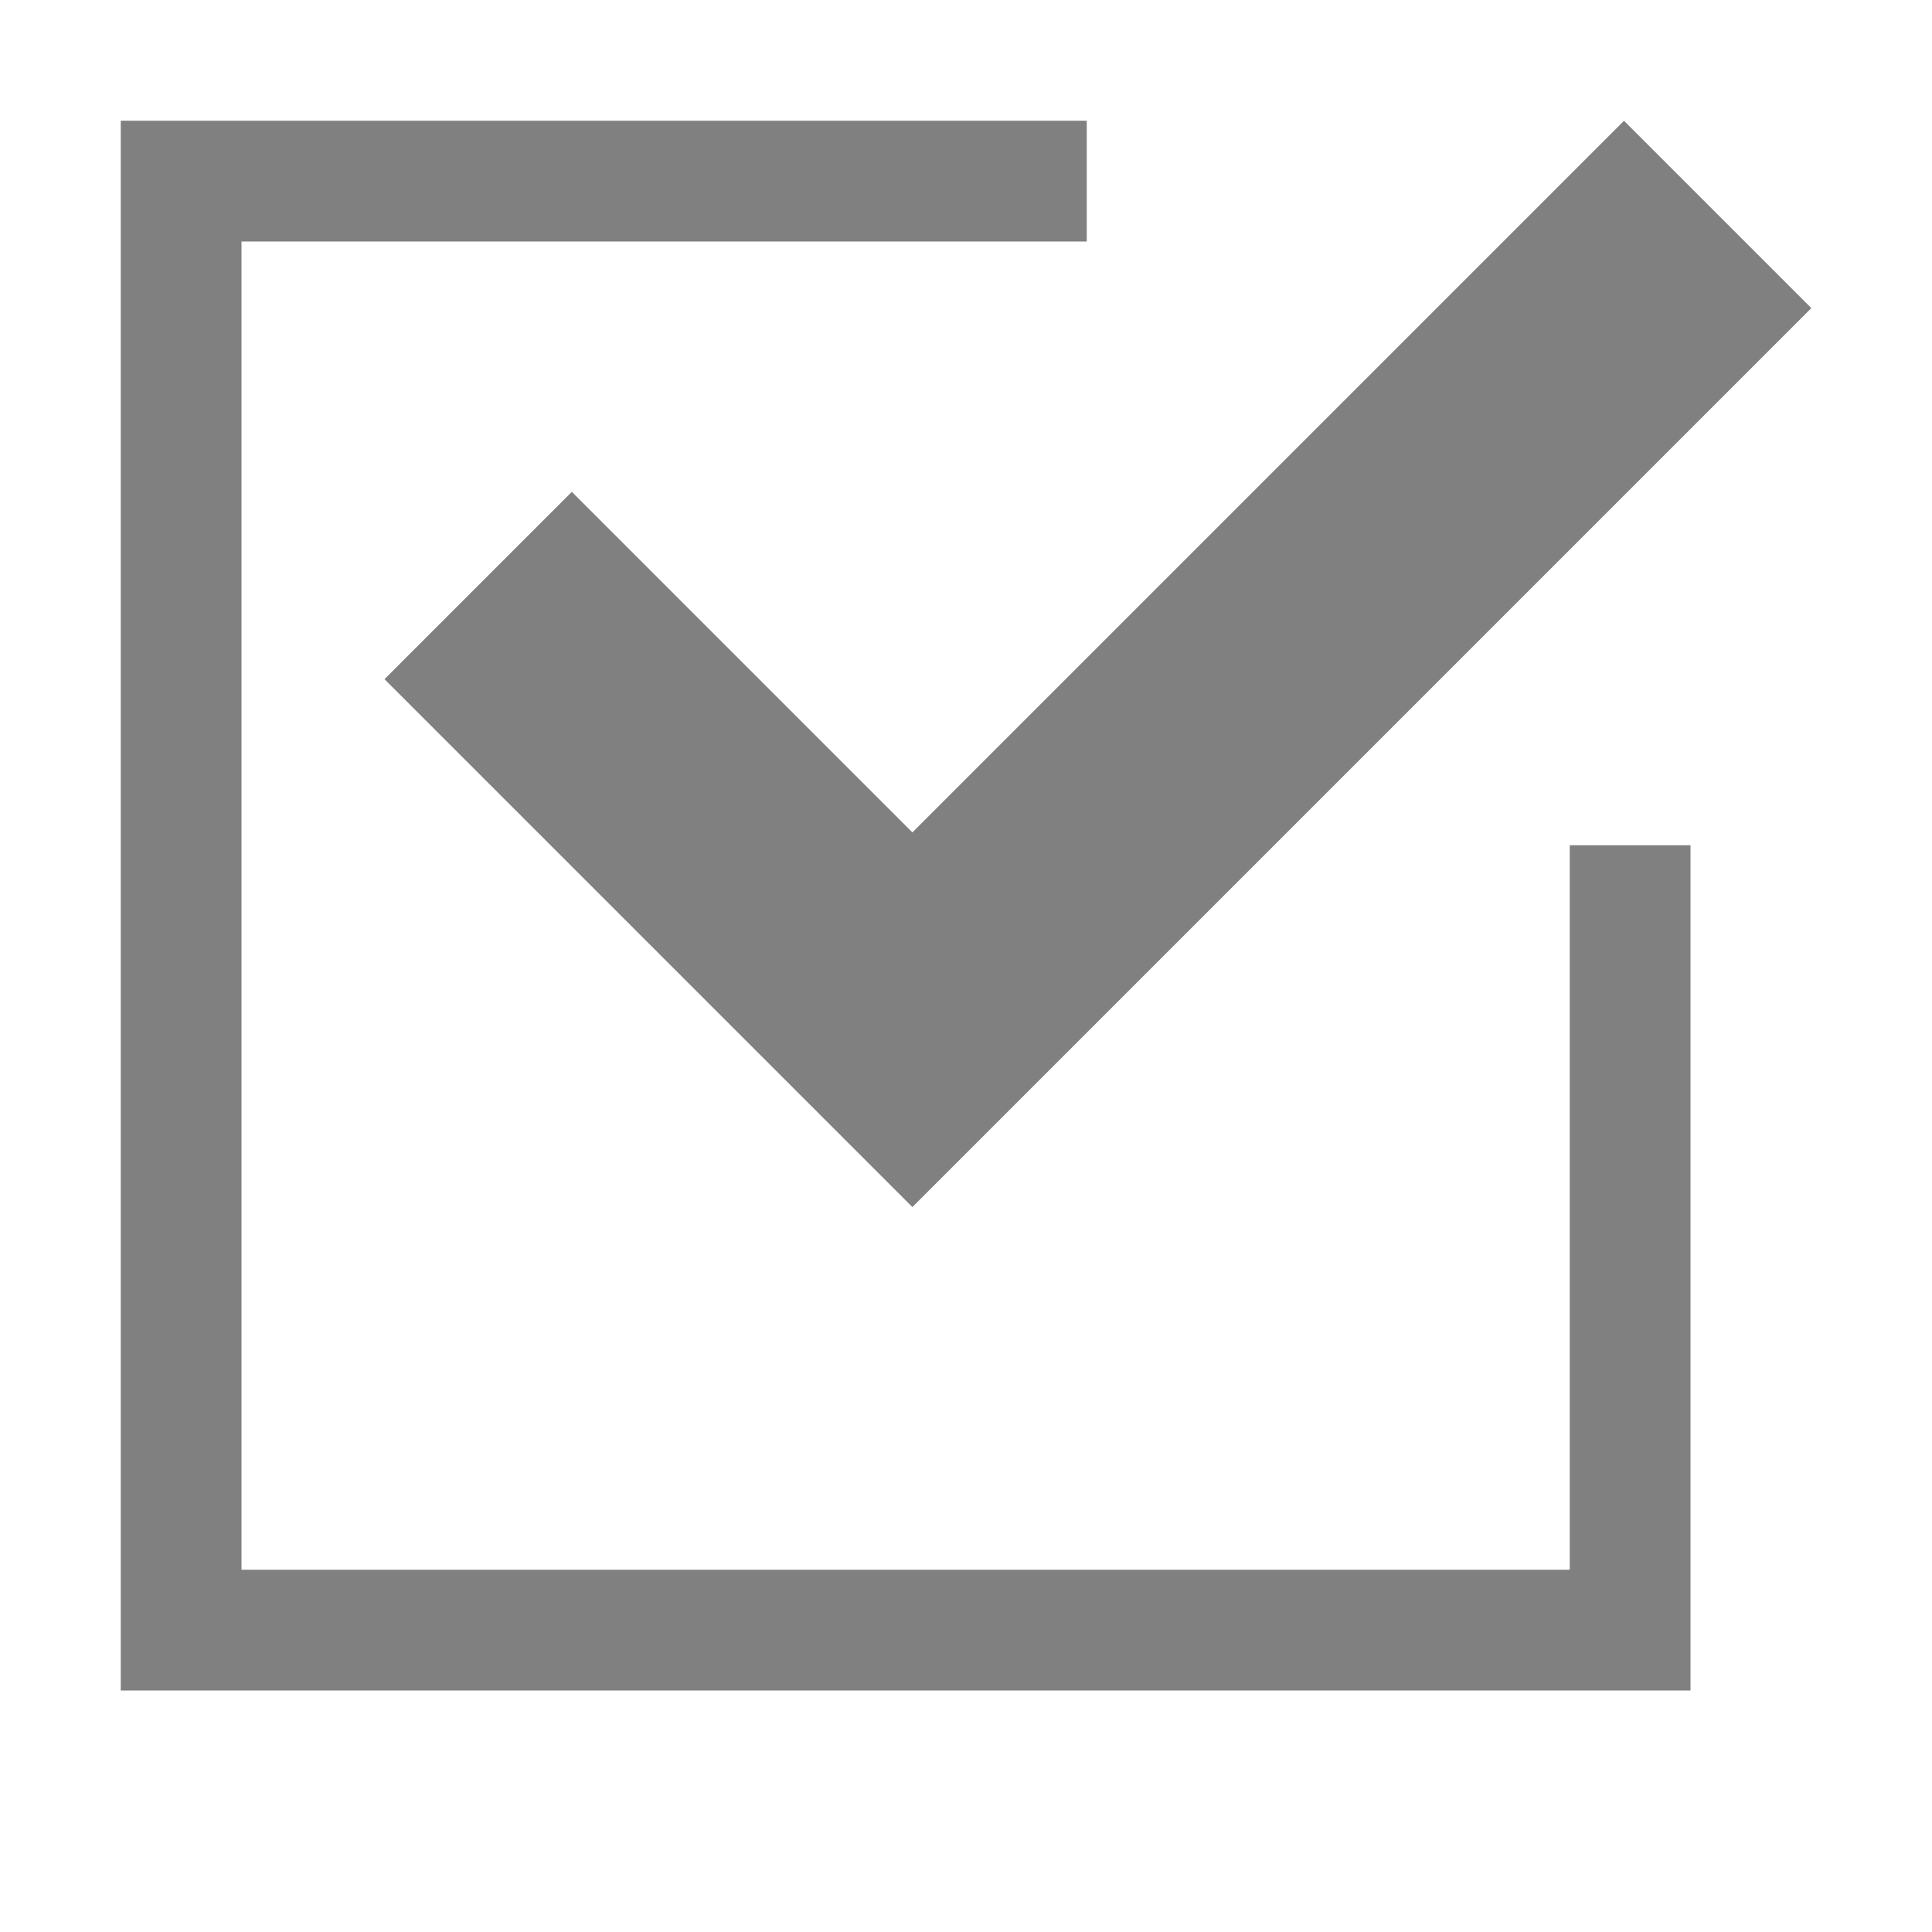
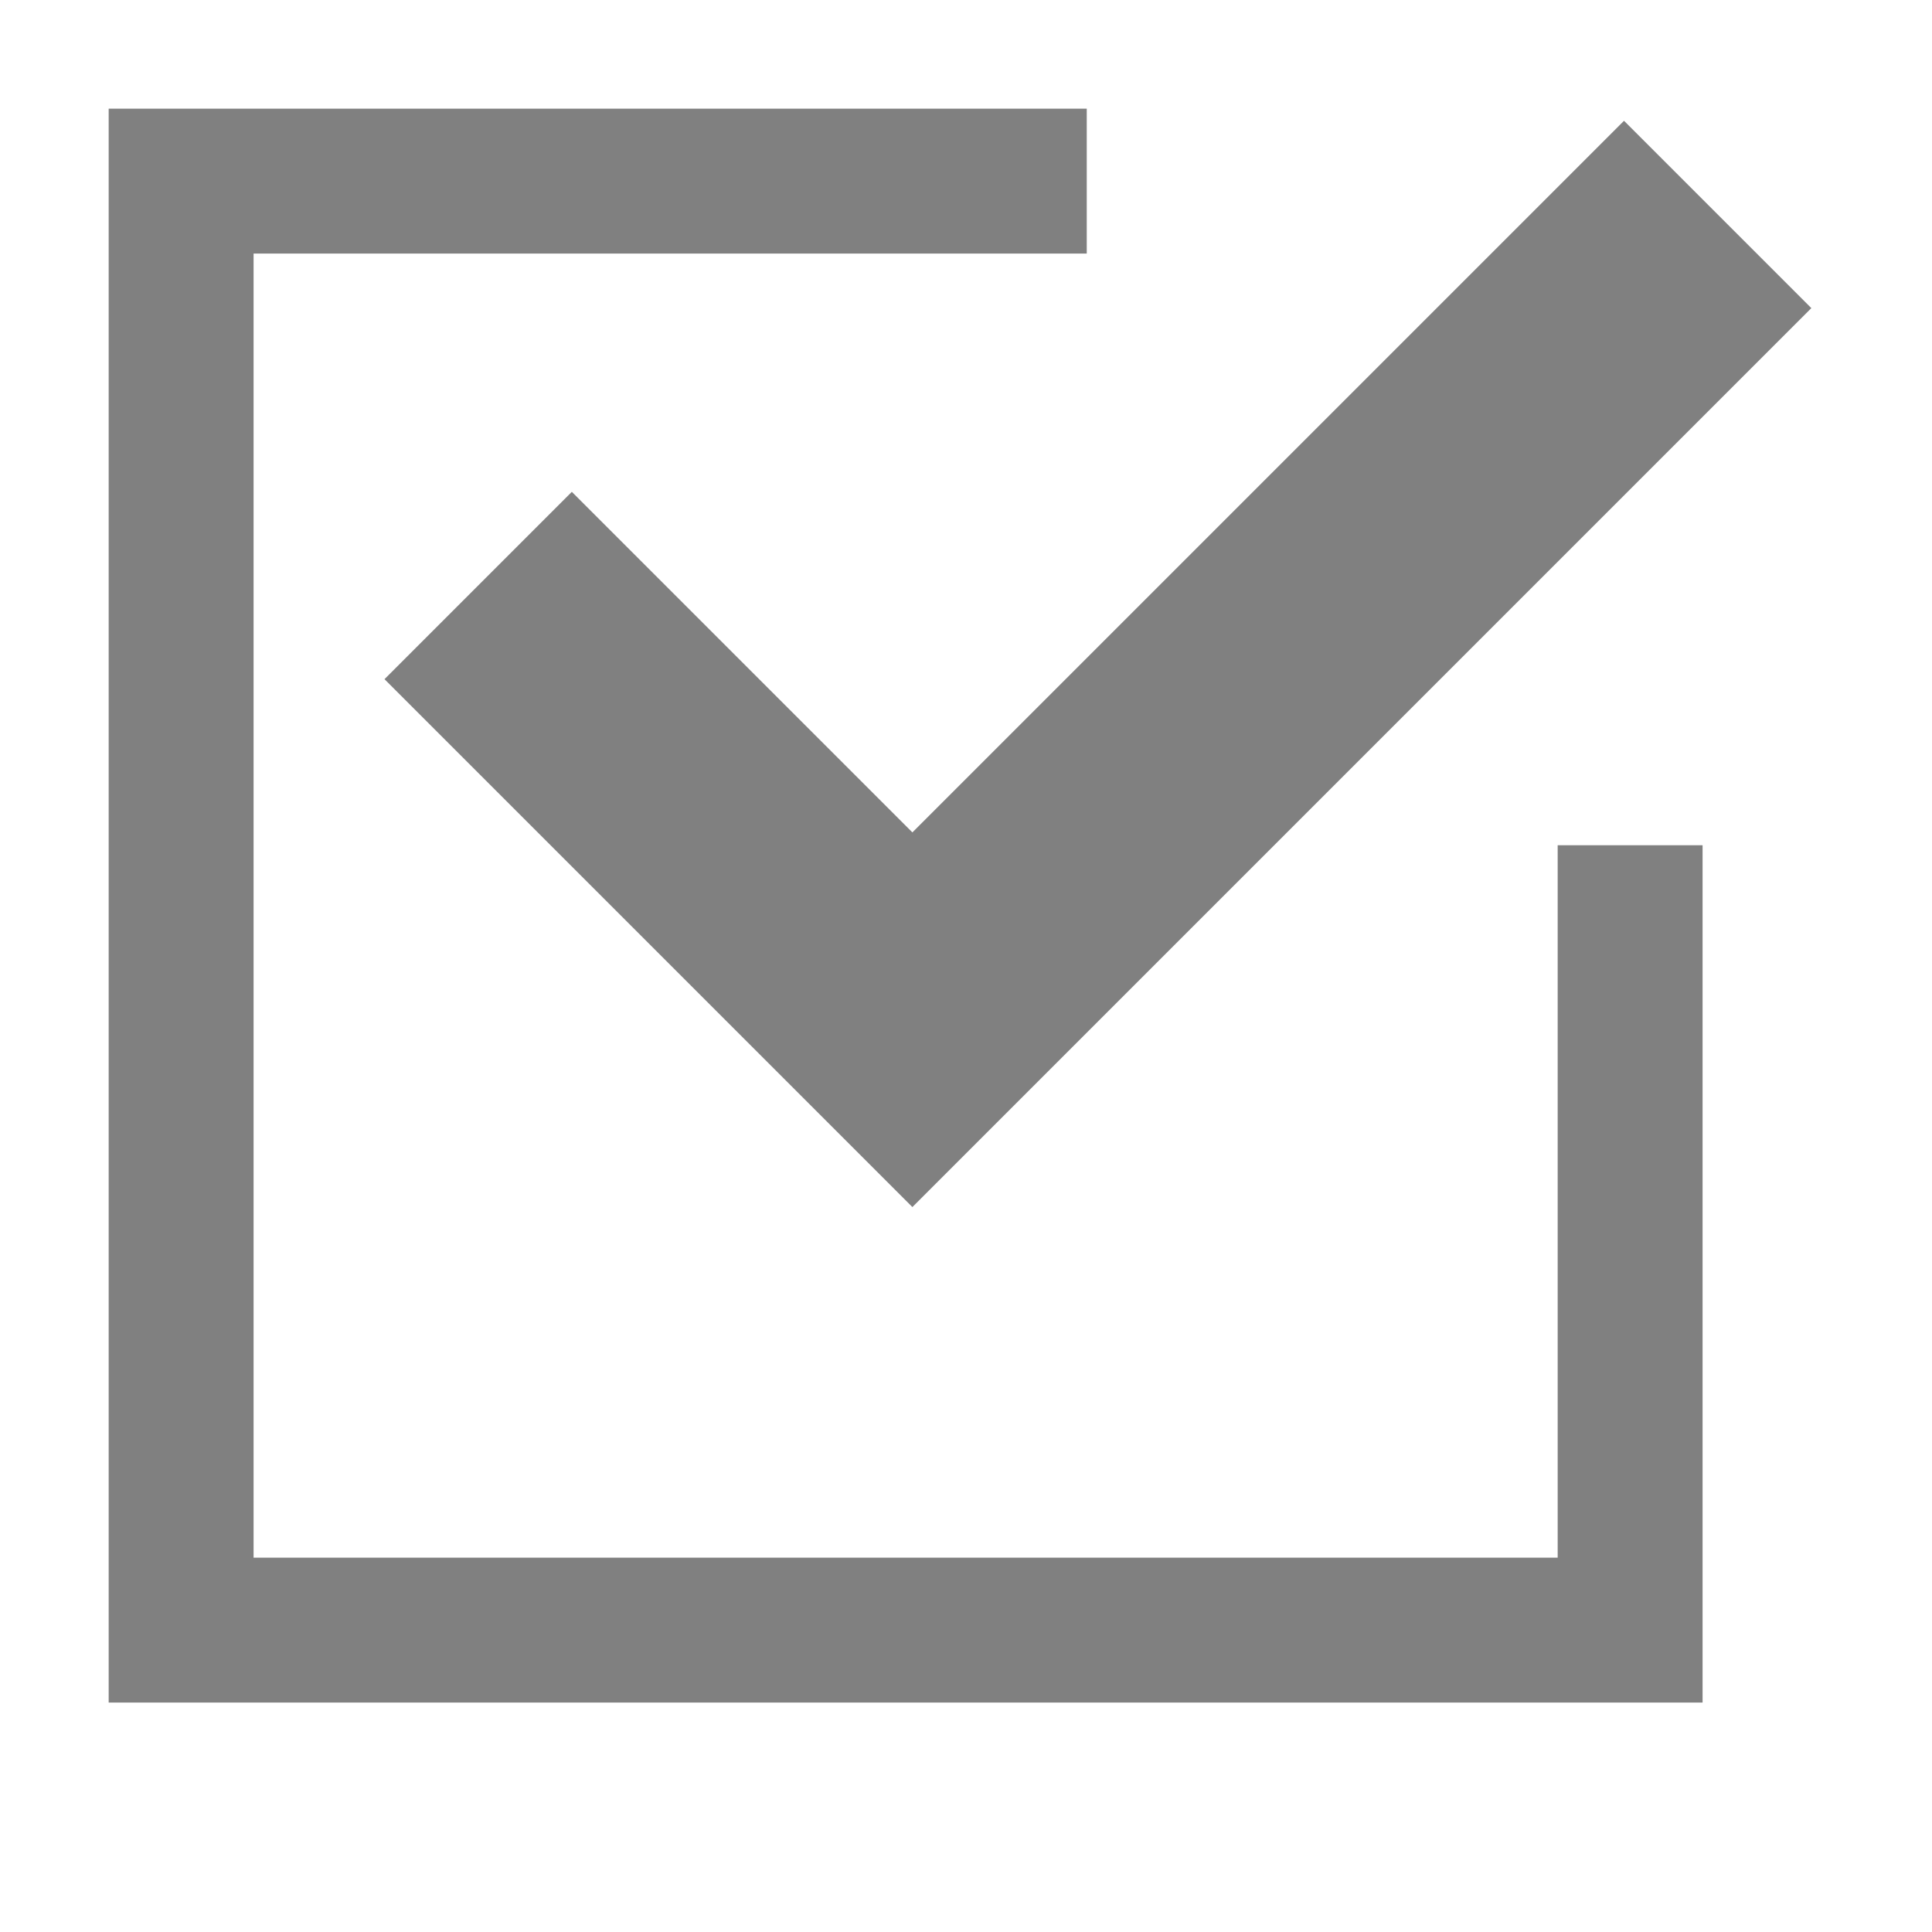
<svg xmlns="http://www.w3.org/2000/svg" width="16" height="16" viewBox="0 0 16 16" id="svg6018" version="1.1">
  <defs id="defs6020" />
  <g id="layer1" transform="translate(0,-1036.362)">
-     <path style="color:#000000;display:inline;overflow:visible;visibility:visible;opacity:1;fill:none;fill-opacity:1;fill-rule:nonzero;stroke:#808080;stroke-width:1;stroke-linecap:butt;stroke-linejoin:miter;stroke-miterlimit:4;stroke-dasharray:none;stroke-dashoffset:0;stroke-opacity:1;marker:none;enable-background:accumulate" d="m 13.5,1043.362 0,6.5 -12,0 0,-12 0,0 7.5,0" id="path6609" />
+     <path style="color:#000000;display:inline;overflow:visible;visibility:visible;opacity:1;fill:none;fill-opacity:1;fill-rule:nonzero;stroke:#808080;stroke-width:1.2;stroke-linecap:butt;stroke-linejoin:miter;stroke-miterlimit:4;stroke-dasharray:none;stroke-dashoffset:0;stroke-opacity:1;marker:none;enable-background:accumulate" d="m 13.5,1043.362 0,6.5 -12,0 0,-12 0,0 7.5,0" id="path6609" />
    <path style="color:#000000;display:inline;overflow:visible;visibility:visible;opacity:1;fill:none;fill-opacity:1;fill-rule:nonzero;stroke:#808080;stroke-width:2.194;stroke-linecap:butt;stroke-linejoin:miter;stroke-miterlimit:4;stroke-dasharray:none;stroke-dashoffset:0;stroke-opacity:1;marker:none;marker-mid:none;enable-background:accumulate" d="m 3.96,1041.211 3.596,3.596 6.669,-6.669" id="path5910-7" />
  </g>
</svg>
